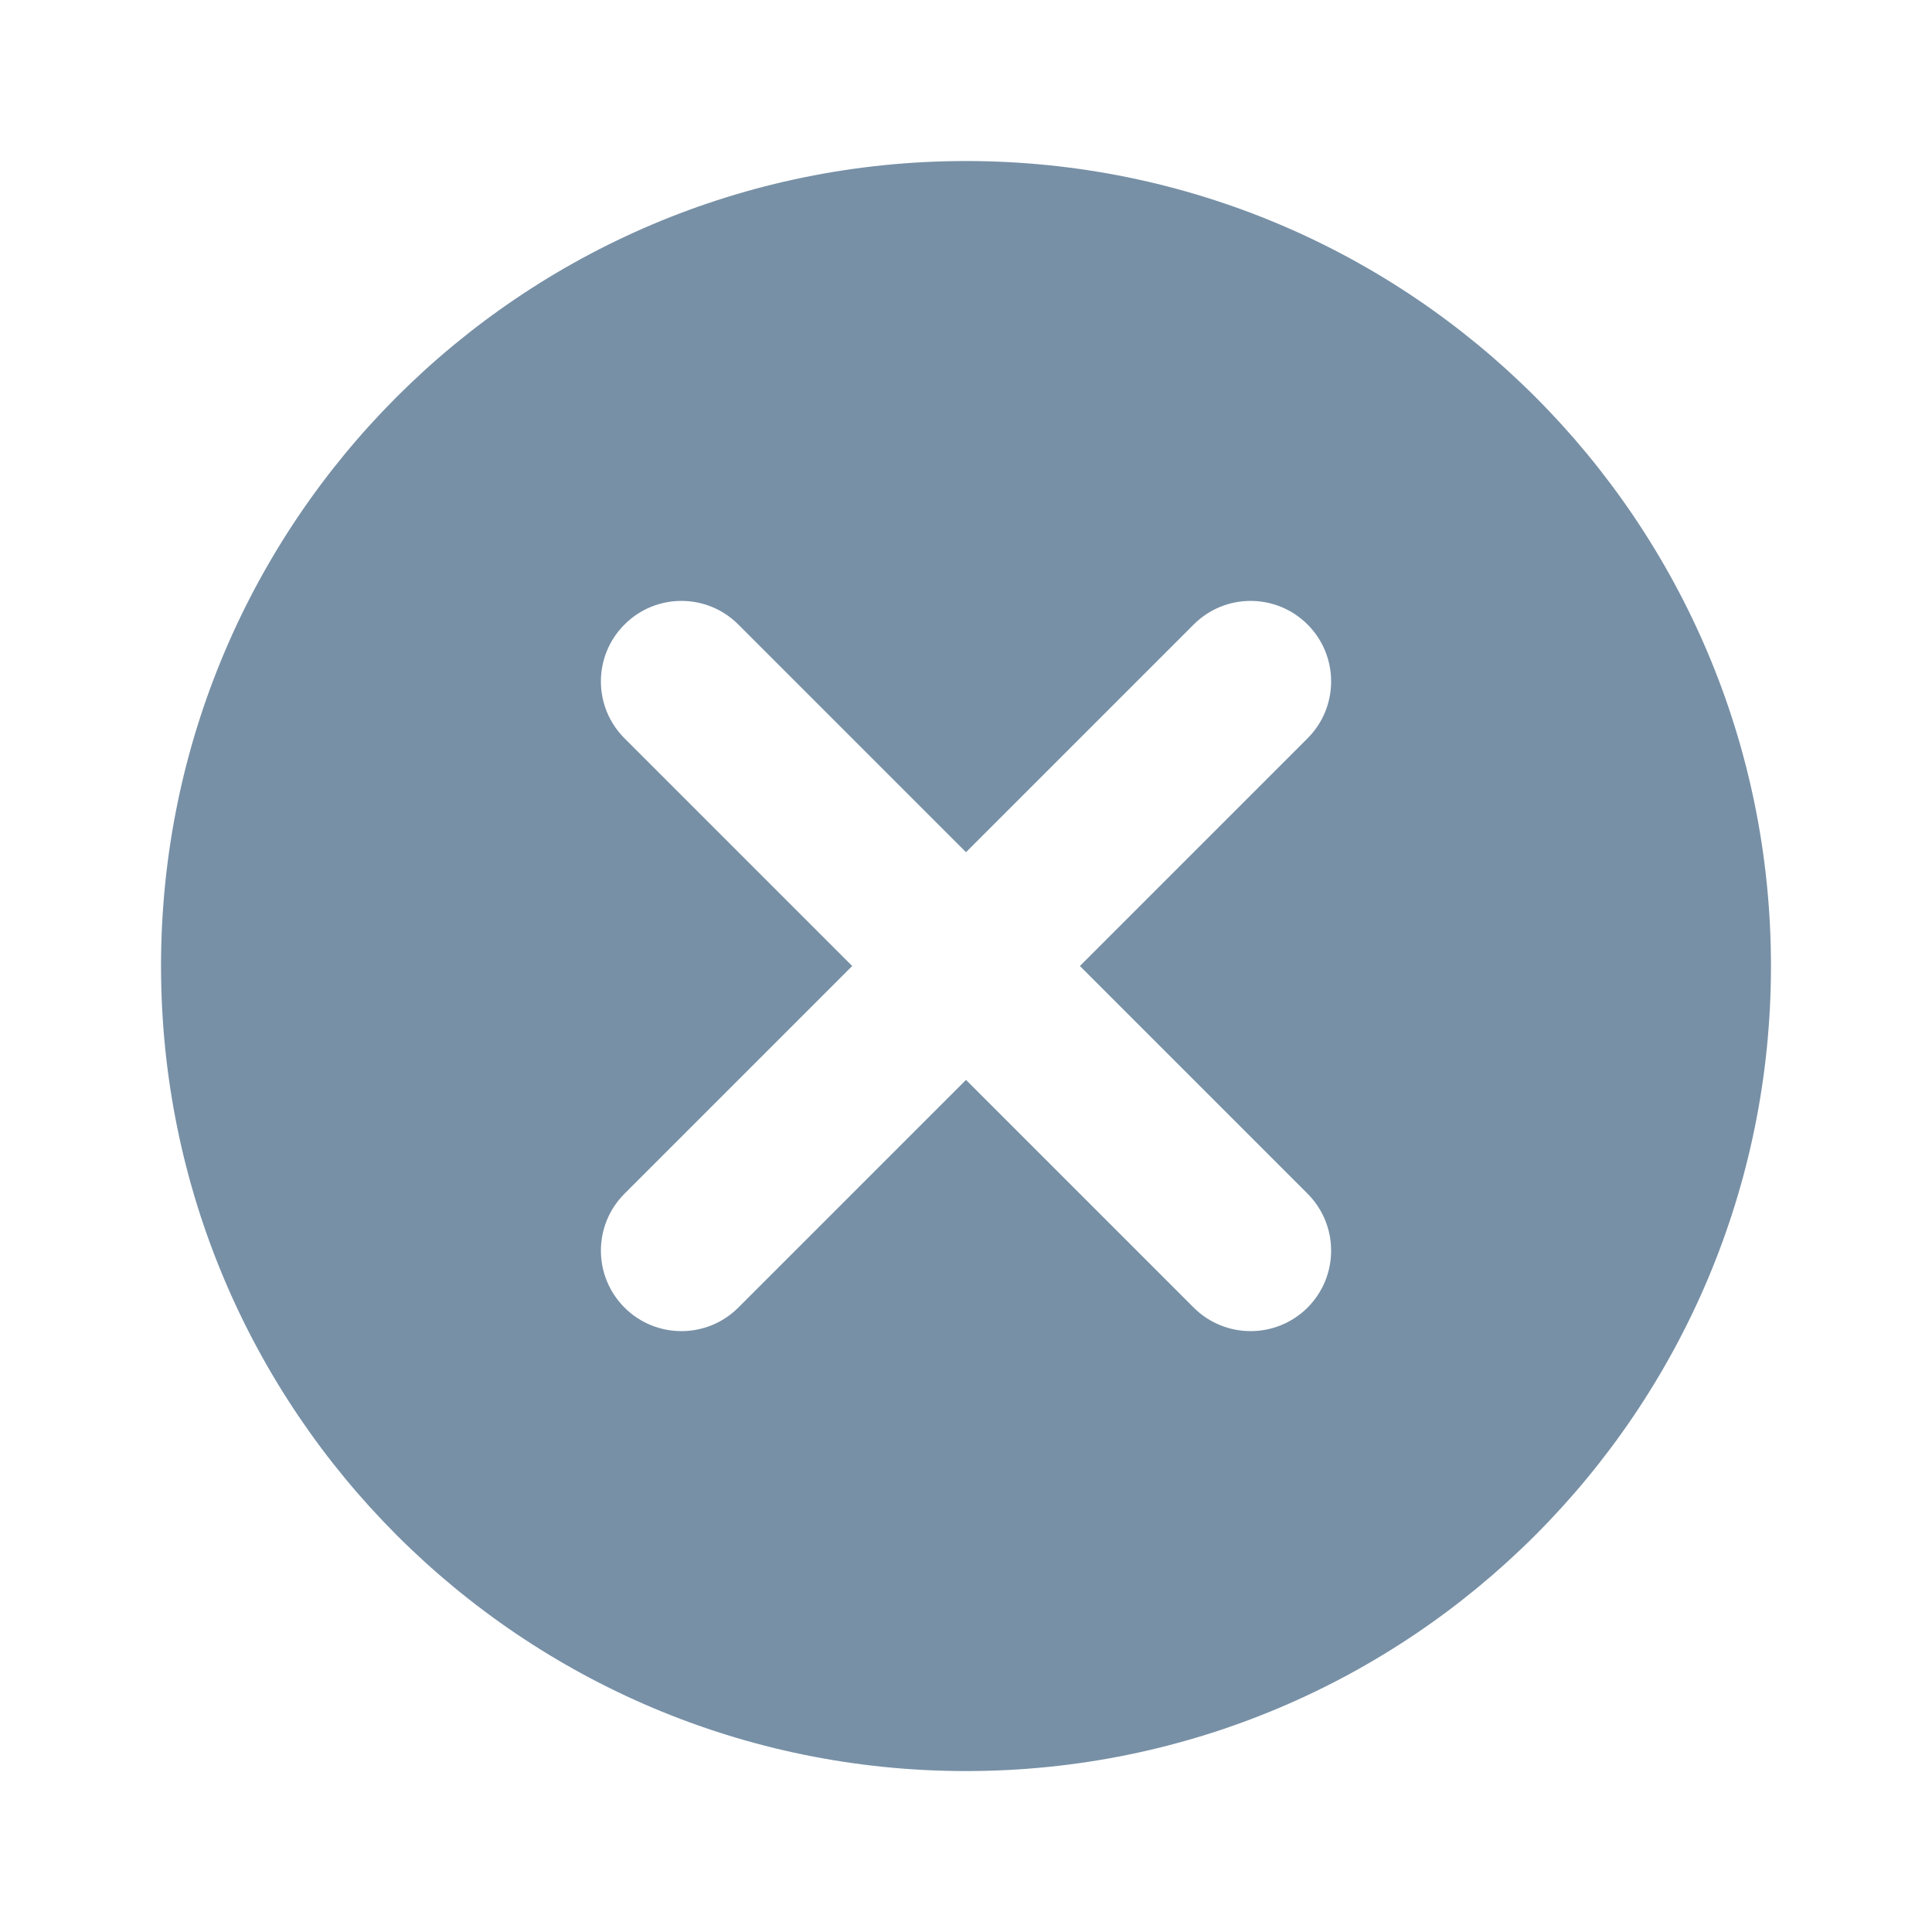
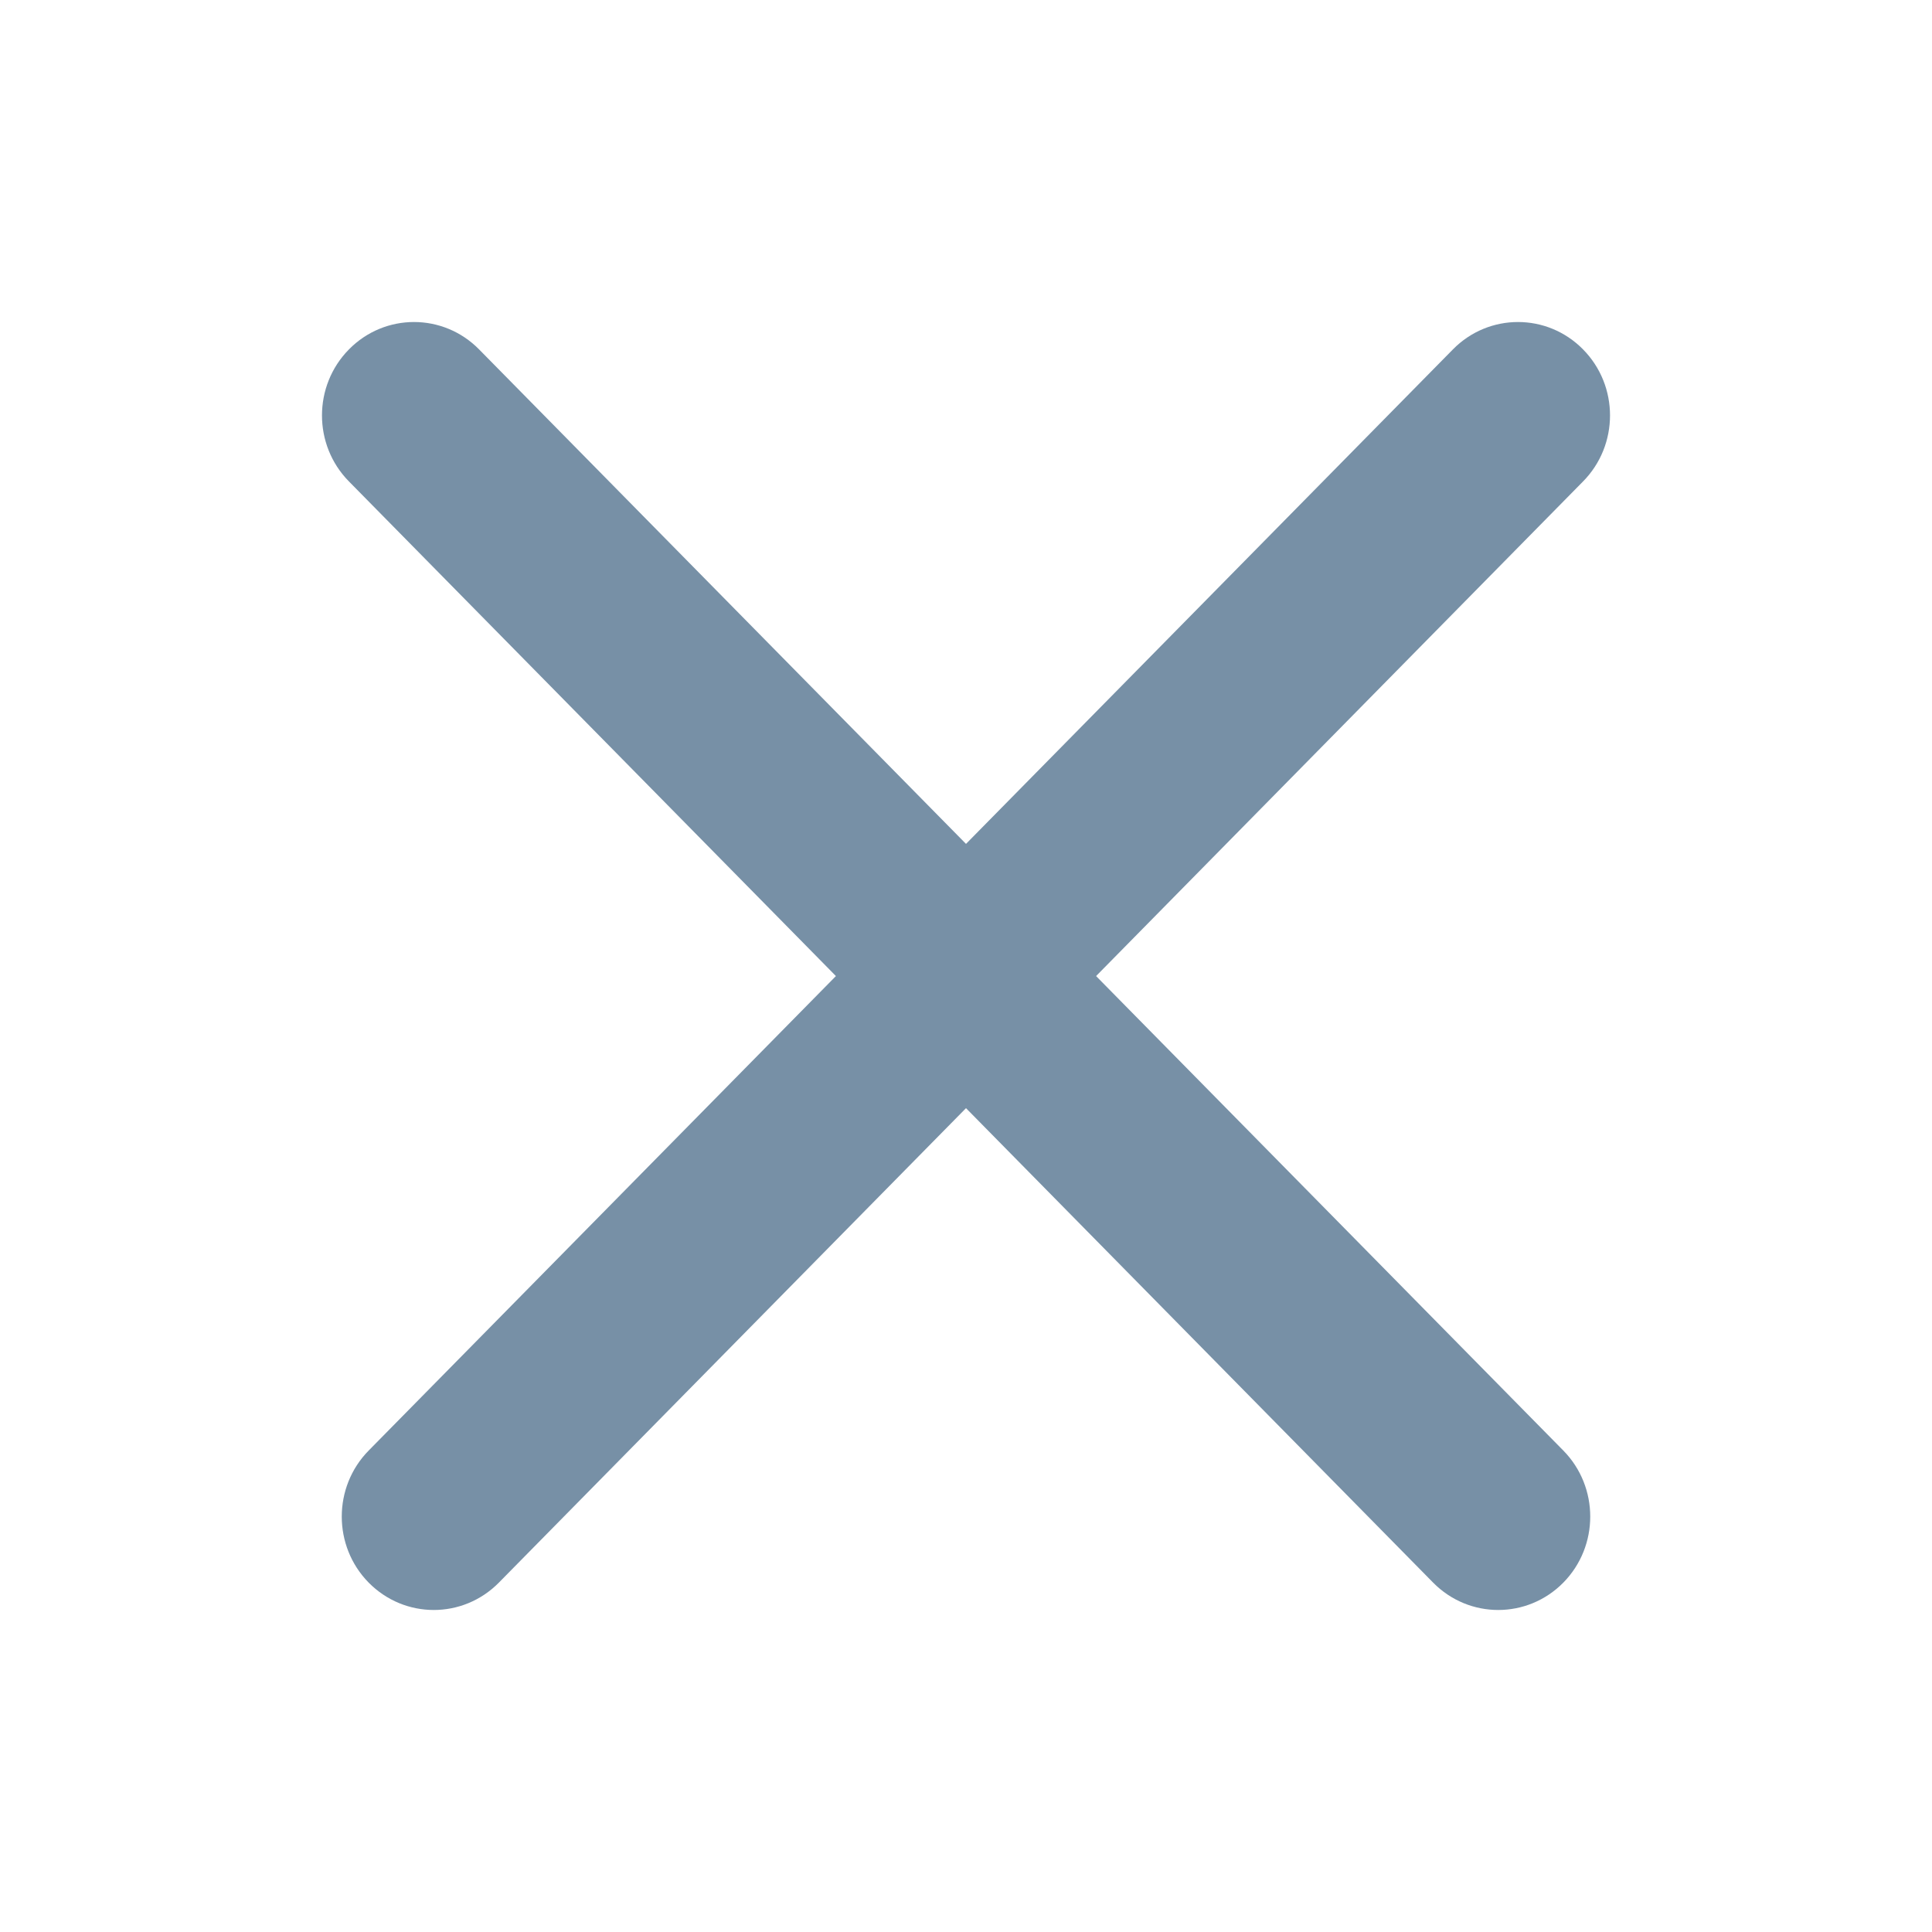
- <svg xmlns="http://www.w3.org/2000/svg" width="20" height="20" viewBox="0 0 20 20" fill="#7790A6">
-   <path fill-rule="evenodd" clip-rule="evenodd" d="M10 18.334C14.602 18.334 18.333 14.603 18.333 10C18.333 5.398 14.602 1.667 10 1.667C5.398 1.667 1.667 5.398 1.667 10C1.667 14.603 5.398 18.334 10 18.334ZM12.357 6.465C12.682 6.139 13.21 6.139 13.536 6.465C13.861 6.79 13.861 7.318 13.536 7.643L11.179 10L13.536 12.357C13.861 12.683 13.861 13.21 13.536 13.536C13.21 13.861 12.682 13.861 12.357 13.536L10 11.179L7.643 13.536C7.318 13.861 6.79 13.861 6.465 13.536C6.139 13.21 6.139 12.683 6.465 12.357L8.822 10L6.465 7.643C6.139 7.318 6.139 6.79 6.465 6.465C6.79 6.139 7.318 6.139 7.643 6.465L10 8.822L12.357 6.465Z" />
+ <svg xmlns="http://www.w3.org/2000/svg" width="24" height="24" viewBox="0 0 24 24" fill="#7790A6">
+   <path fill-rule="evenodd" clip-rule="evenodd" d="M19.665 4.34C19.219 3.887 18.495 3.887 18.049 4.34L12 10.483L5.951 4.34C5.505 3.887 4.781 3.887 4.335 4.34C3.888 4.793 3.888 5.528 4.335 5.981L10.384 12.125L4.58 18.019C4.134 18.472 4.134 19.207 4.58 19.66C5.027 20.113 5.75 20.113 6.197 19.66L12 13.766L17.803 19.66C18.25 20.113 18.973 20.113 19.42 19.66C19.866 19.207 19.866 18.472 19.42 18.019L13.616 12.125L19.665 5.981C20.112 5.528 20.112 4.793 19.665 4.34Z" />
</svg>
